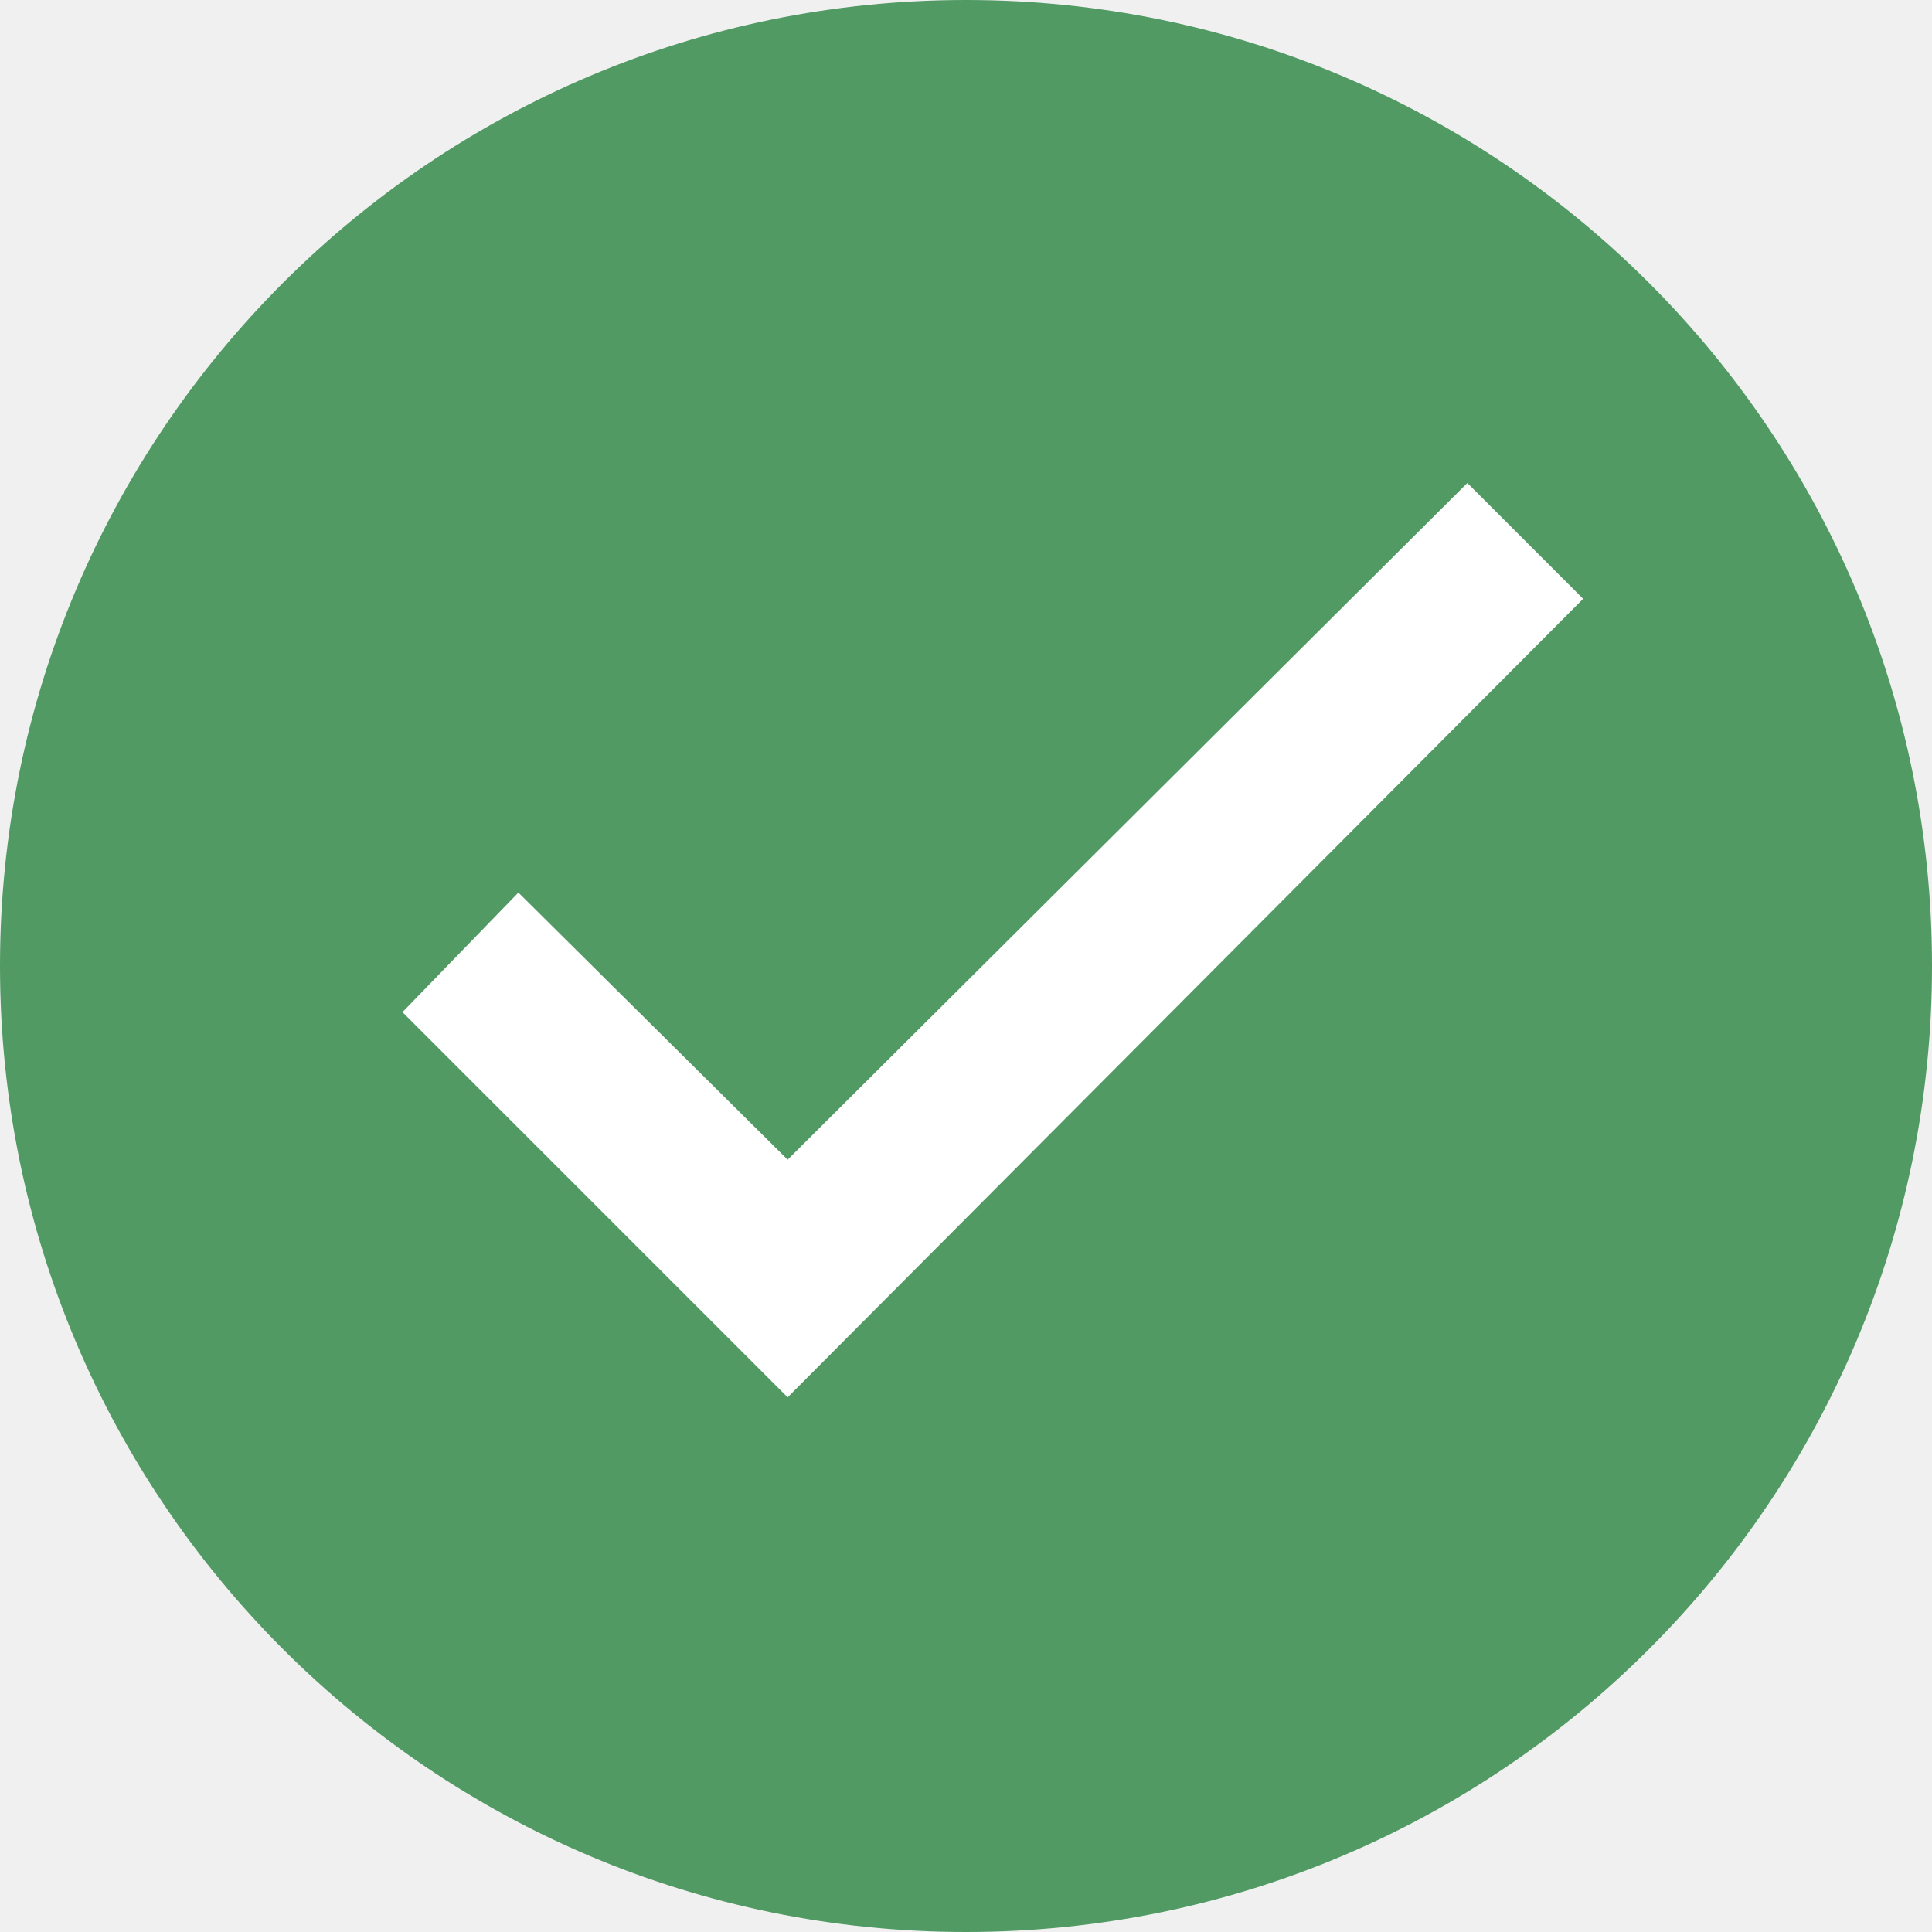
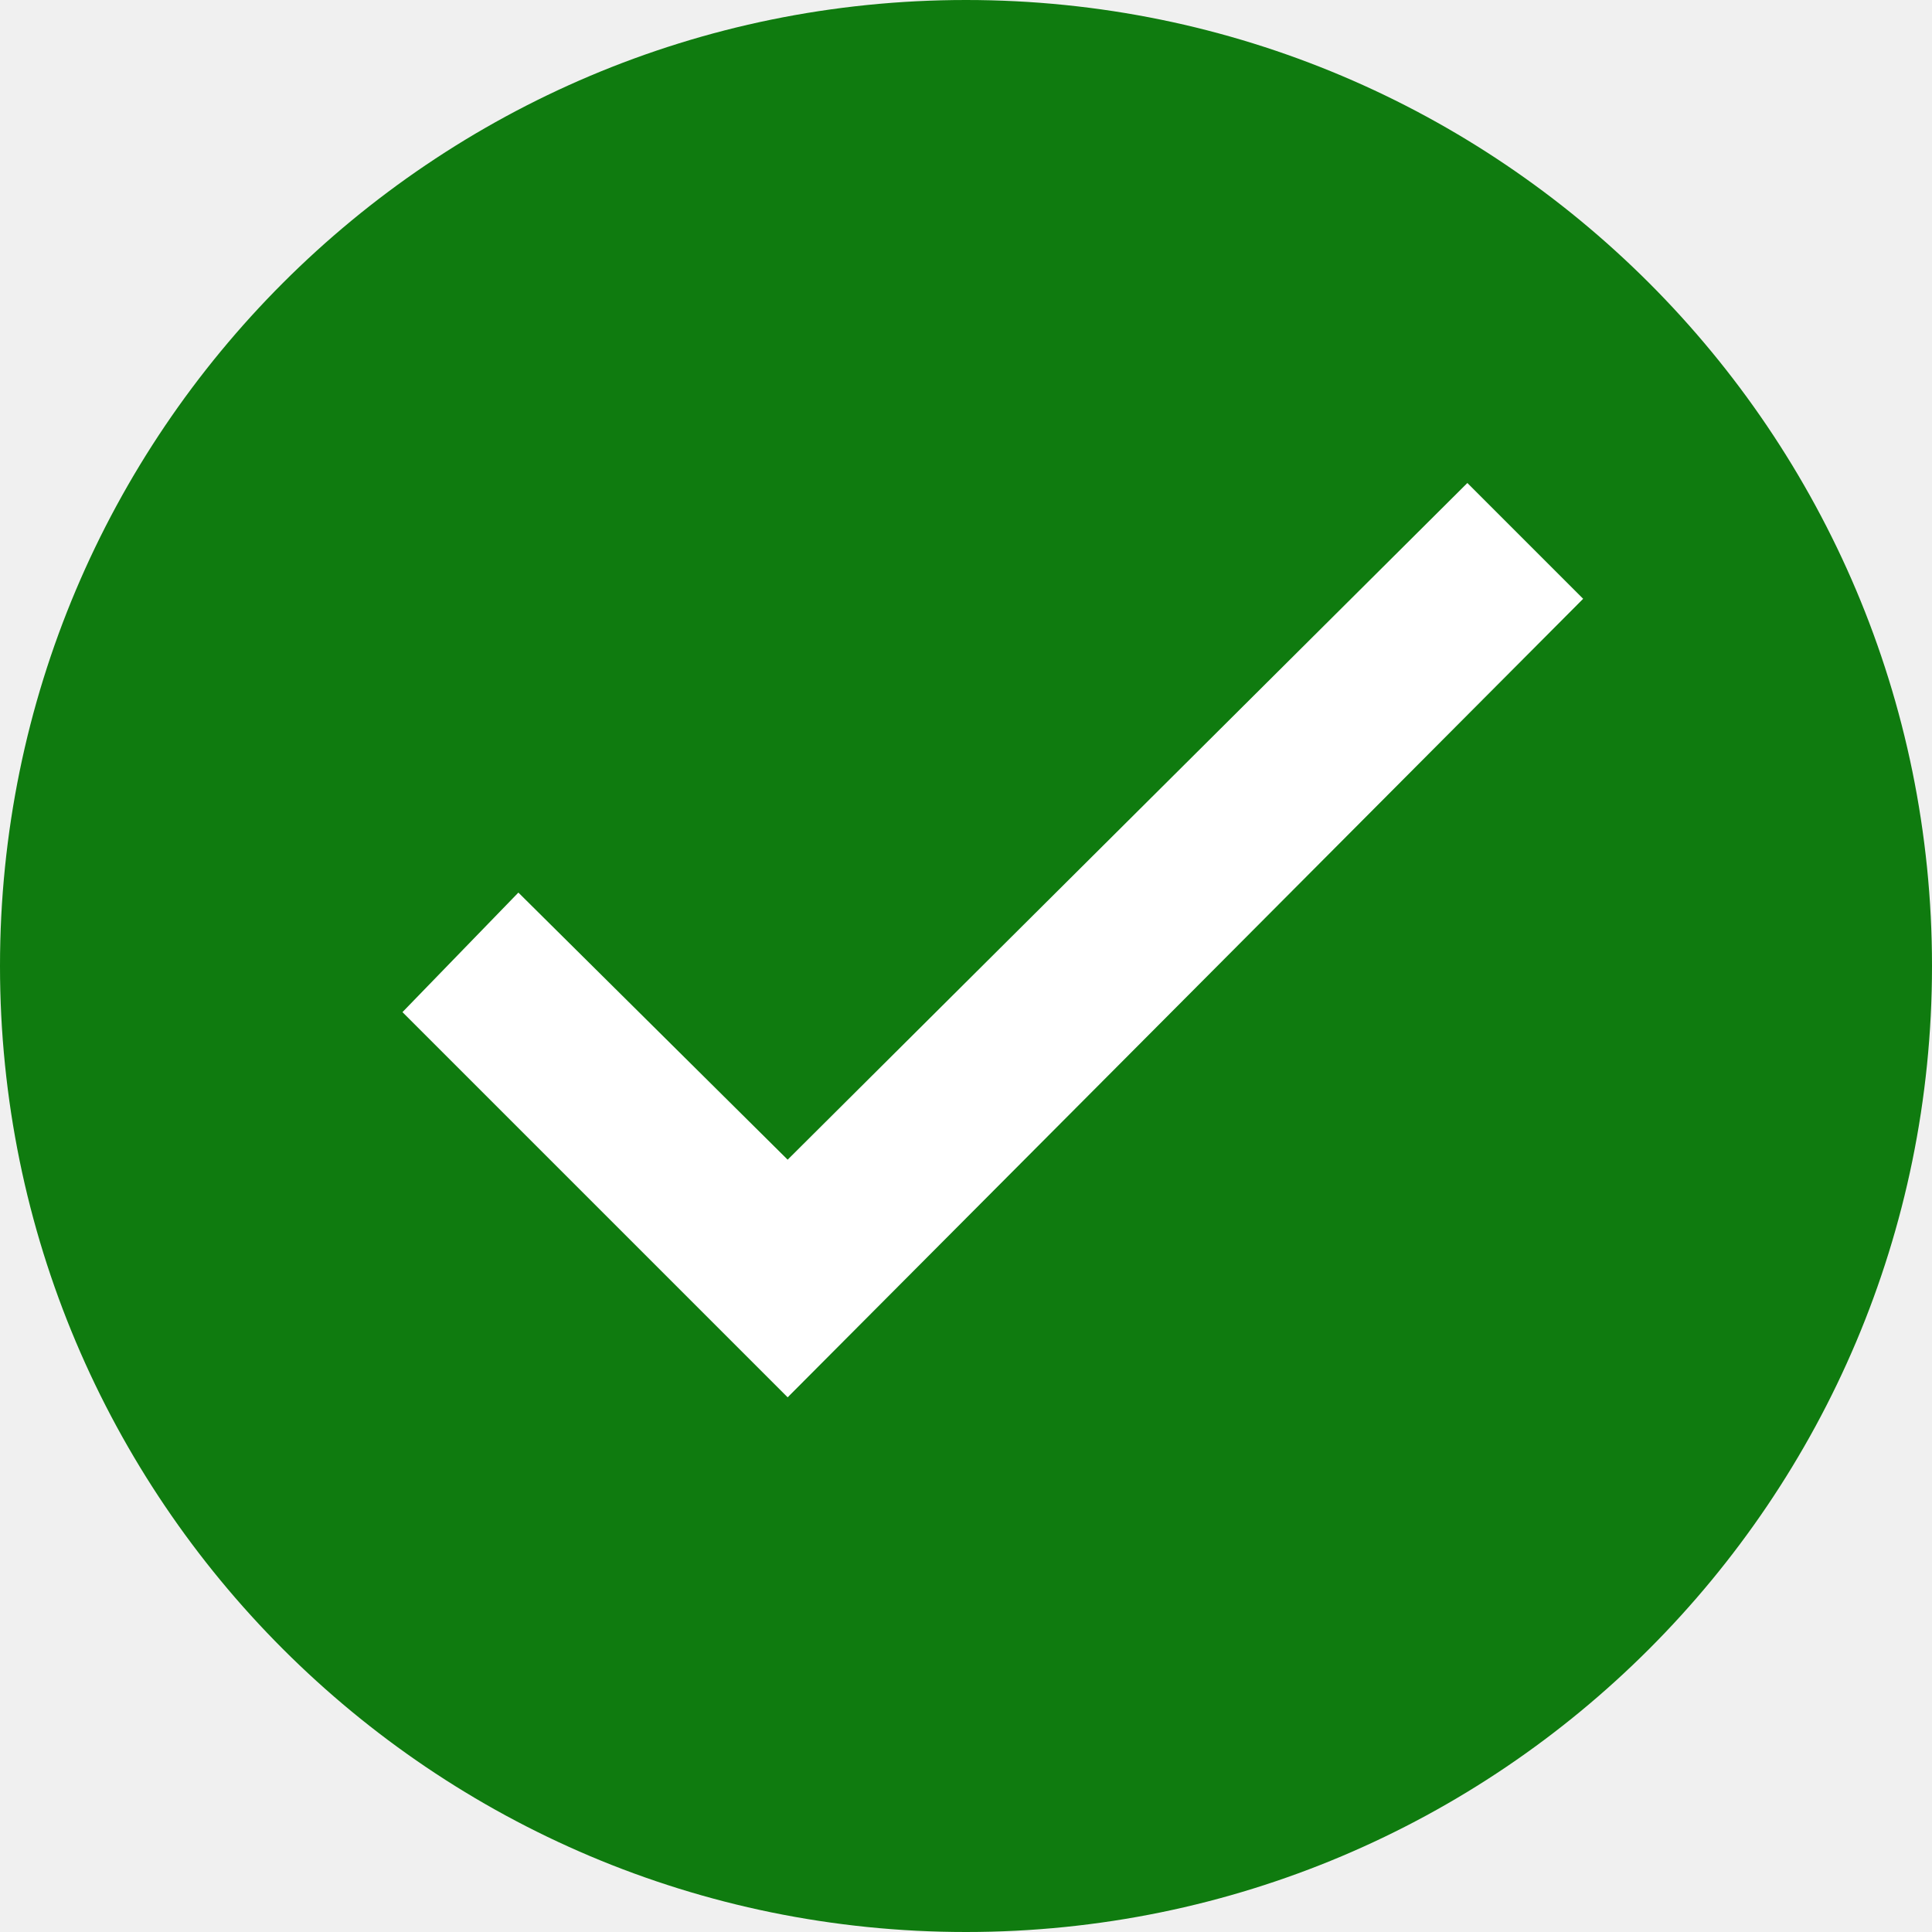
<svg xmlns="http://www.w3.org/2000/svg" width="16px" height="16px" viewBox="0 0 16 16" version="1.1">
  <g id="Icons" stroke="none" stroke-width="1" fill="none" fill-rule="evenodd">
    <g id="Icon---Valid-signature" transform="translate(-4, -4)">
      <rect id="Rectangle" fill="#FFFFFF" opacity="0" x="0" y="0" width="24" height="24" />
      <g id="circle-check" transform="translate(4, 4)">
-         <circle id="Oval" fill="#519A64" cx="8" cy="8" r="8" />
+         <circle id="Oval" fill="#0F7B0F" cx="8" cy="8" r="8" />
        <g id="icon-/-operation-/-checkmark" fill="#FFFFFF">
          <polygon id="Path" points="6.523 9.604 4.293 7.392 3.333 8.382 6.523 11.572 13.111 4.959 12.152 4" />
        </g>
      </g>
    </g>
  </g>
</svg>
